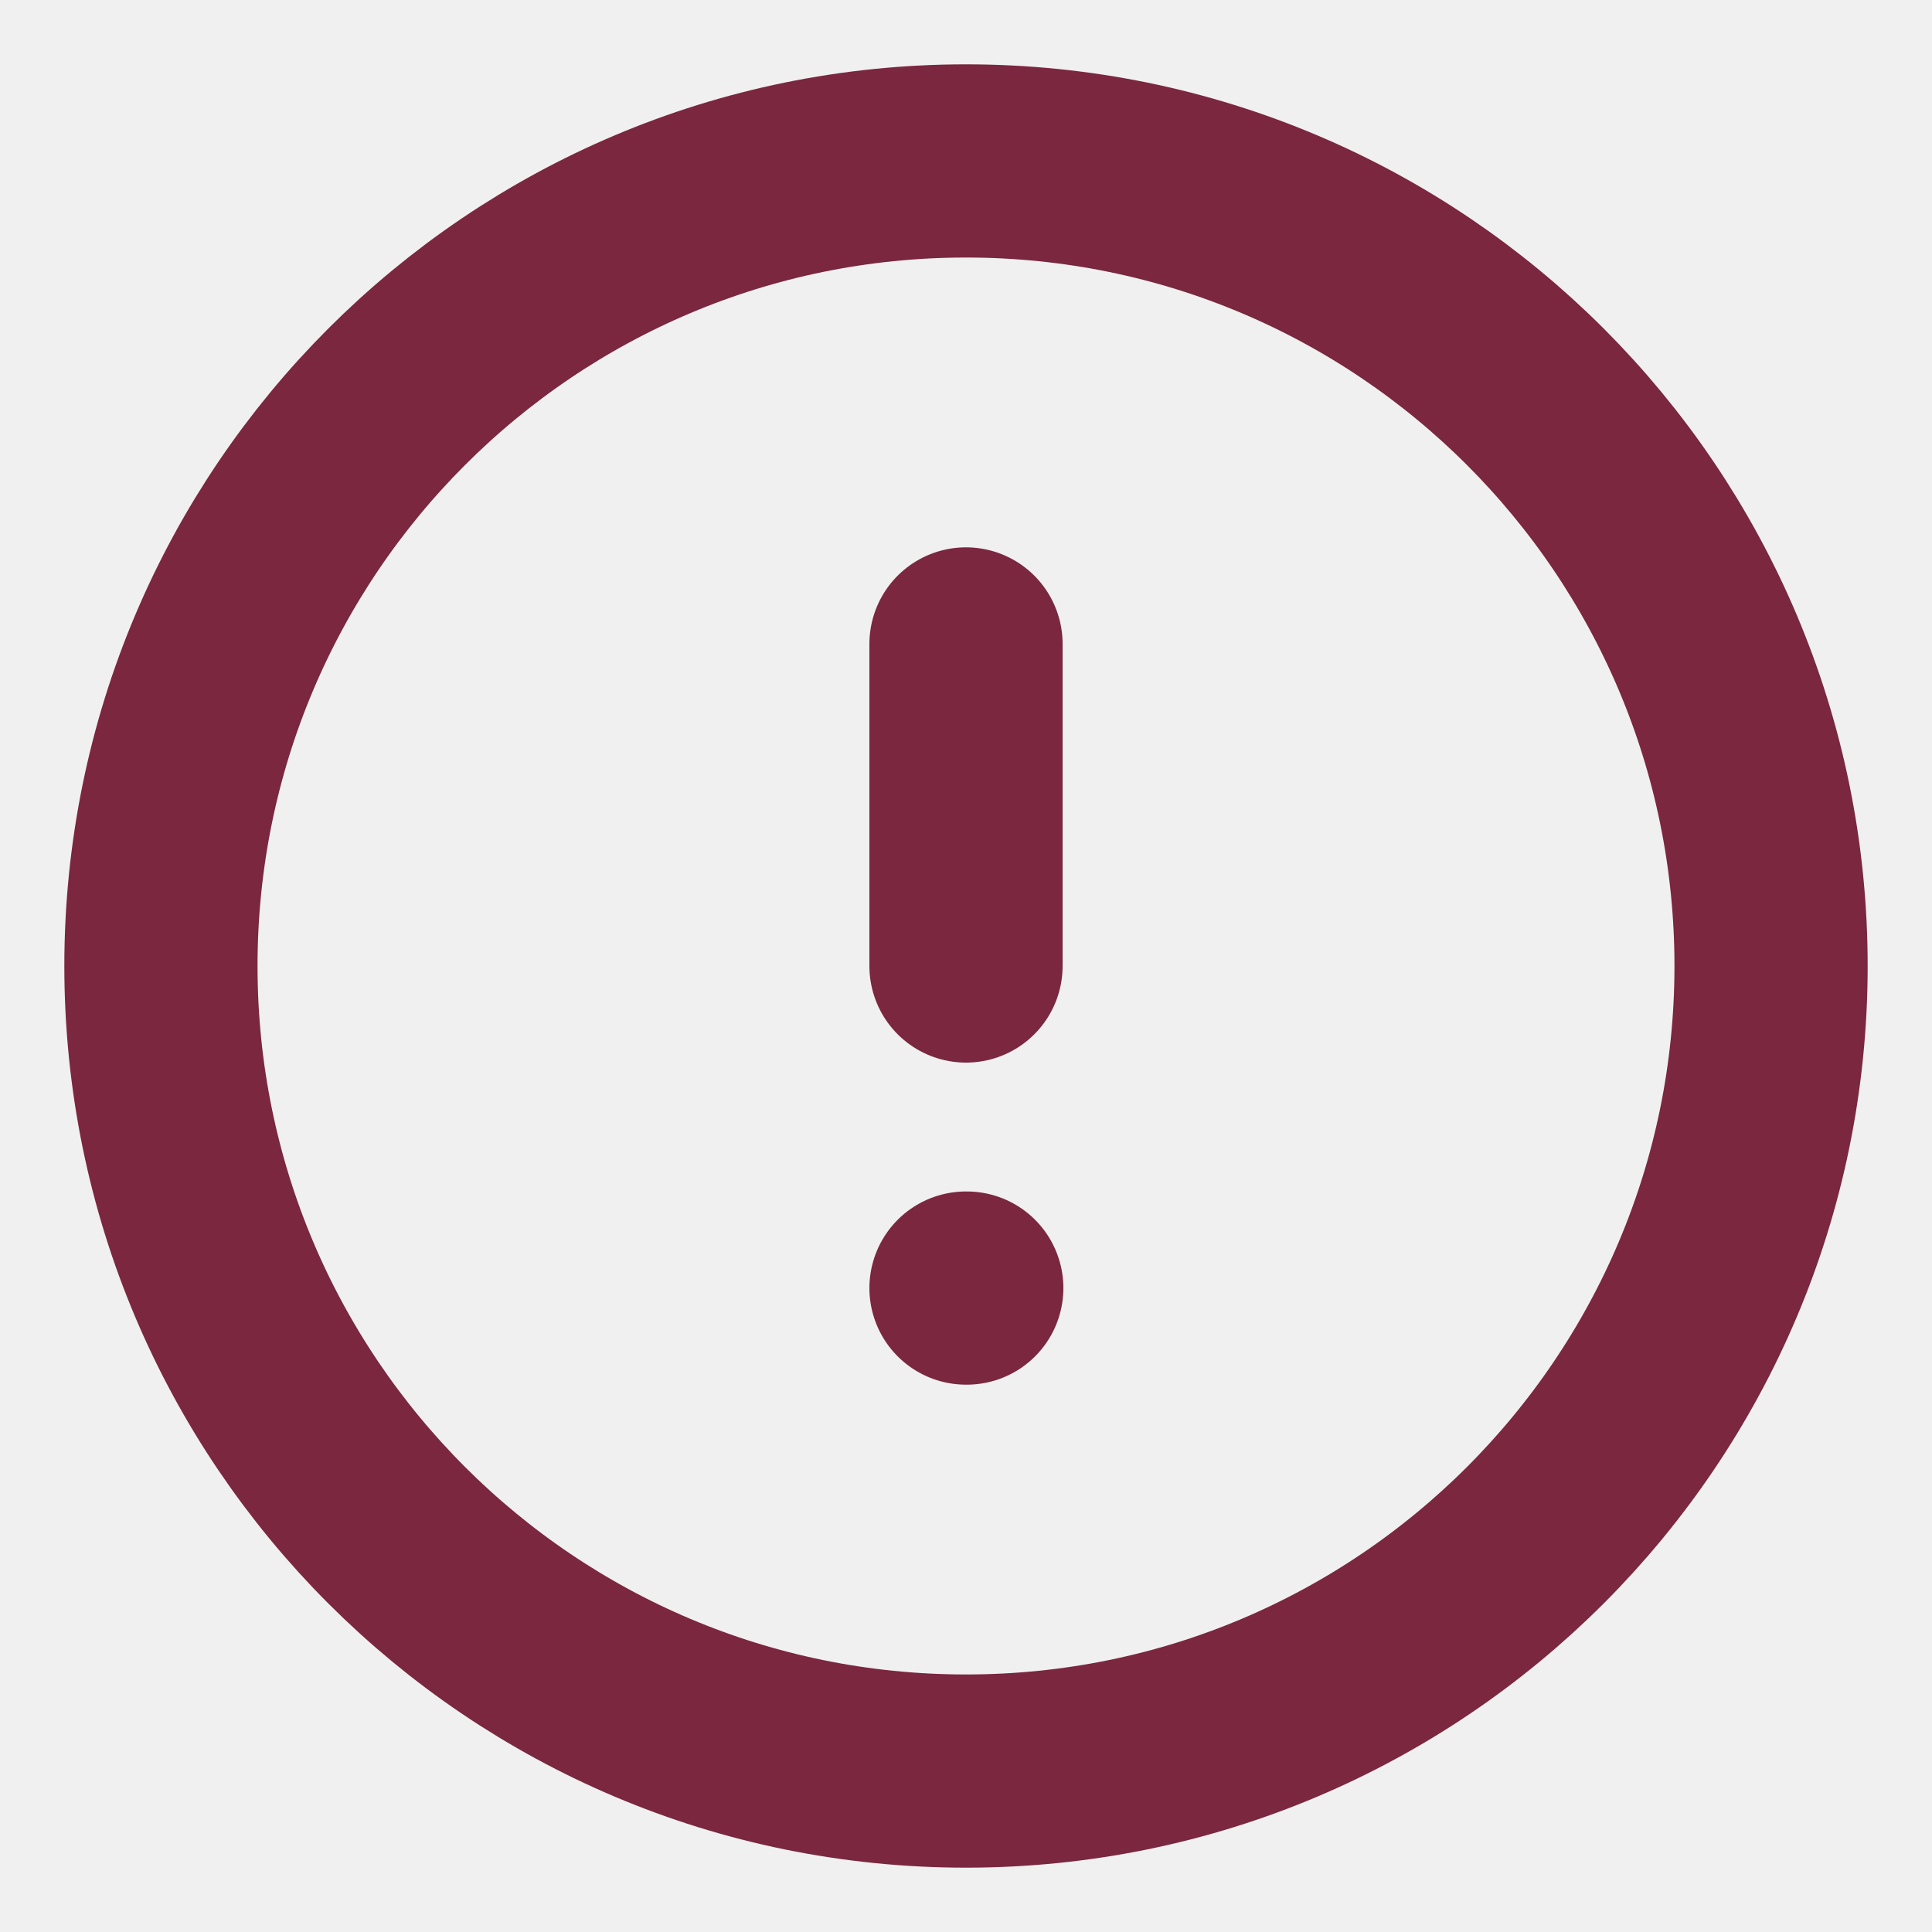
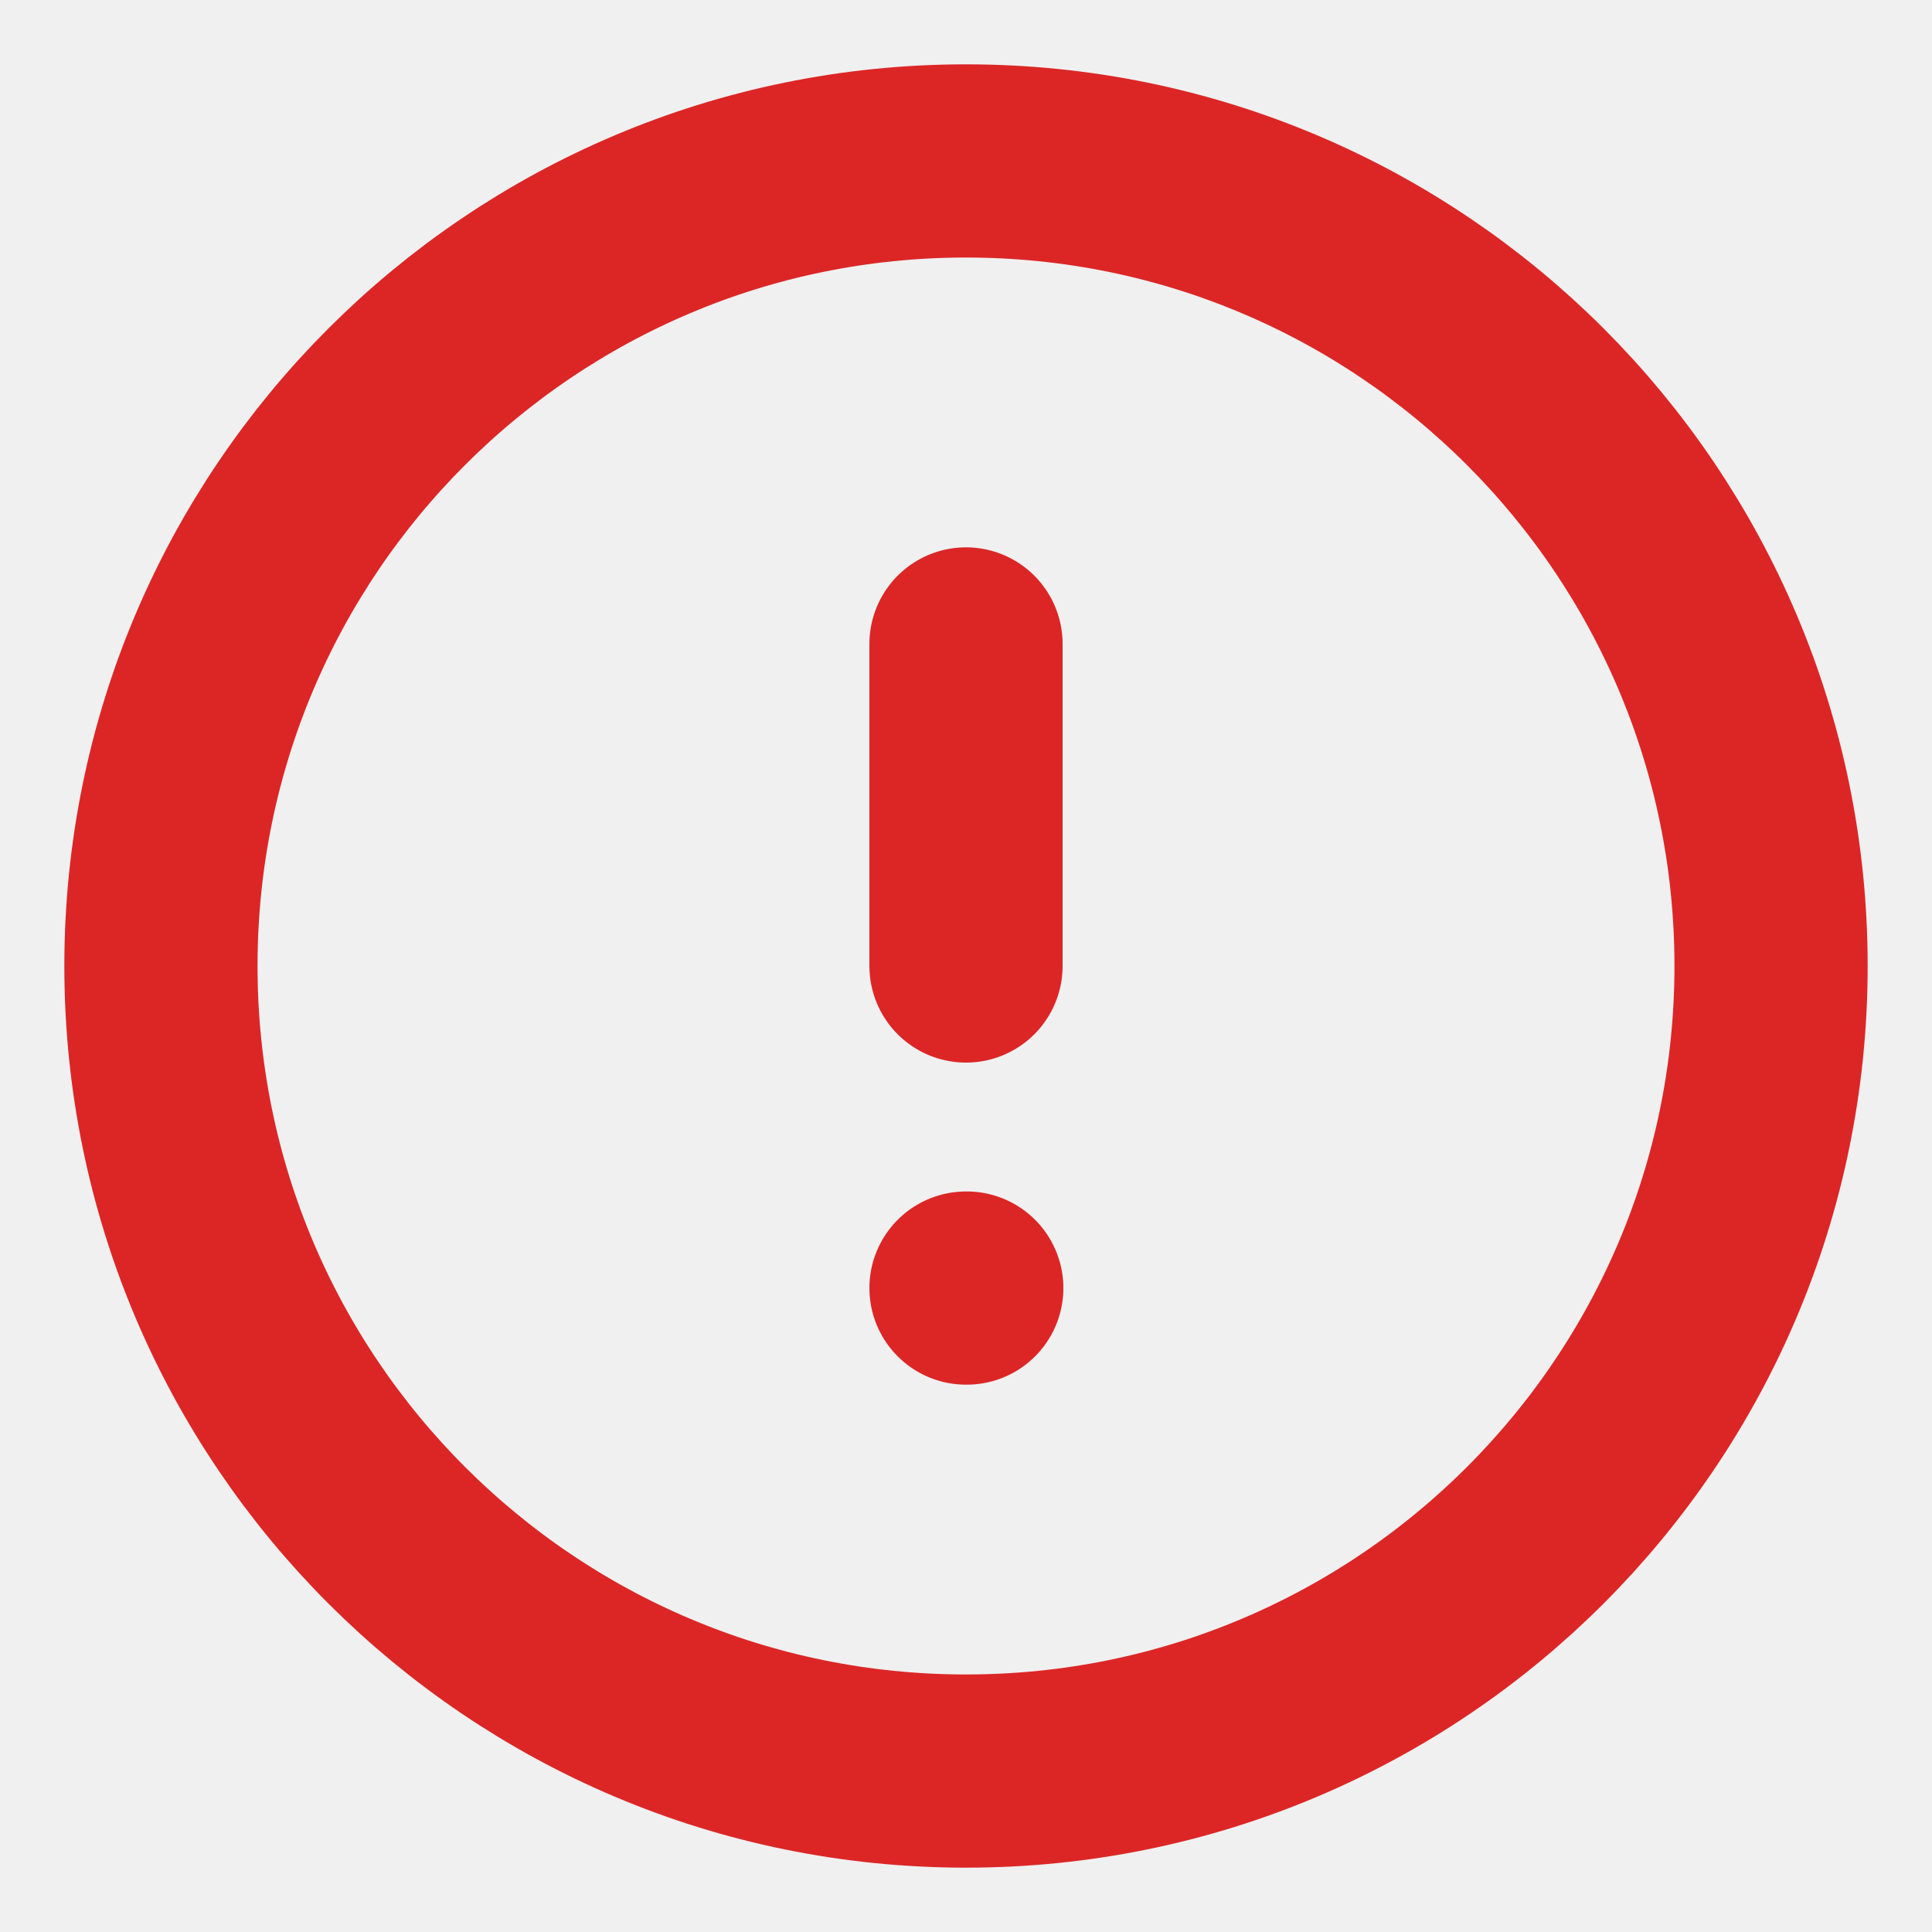
<svg xmlns="http://www.w3.org/2000/svg" width="20" height="20" viewBox="0 0 20 20" fill="none">
-   <path d="M10 6.666V10M10 13.334H10.008M18.334 10C18.334 14.603 14.603 18.334 10 18.334C5.397 18.334 1.666 14.603 1.666 10C1.666 5.397 5.397 1.666 10 1.666C14.603 1.666 18.334 5.397 18.334 10Z" stroke="#7A273F" stroke-width="2" stroke-linecap="round" />
+   <g clip-path="url(#clip0_9_690)">
+     <path d="M10 6.666V10M10 13.334H10.008M18.334 10C18.334 14.603 14.603 18.334 10 18.334C5.397 18.334 1.666 14.603 1.666 10C1.666 5.397 5.397 1.666 10 1.666C14.603 1.666 18.334 5.397 18.334 10Z" stroke-width="2" stroke-linecap="round" stroke="#DC2626" />
+   </g>
+   <defs>
+     <clipPath id="clip0_9_690">
+       <rect width="20" height="20" fill="white" />
+     </clipPath>
+   </defs>
</svg>
